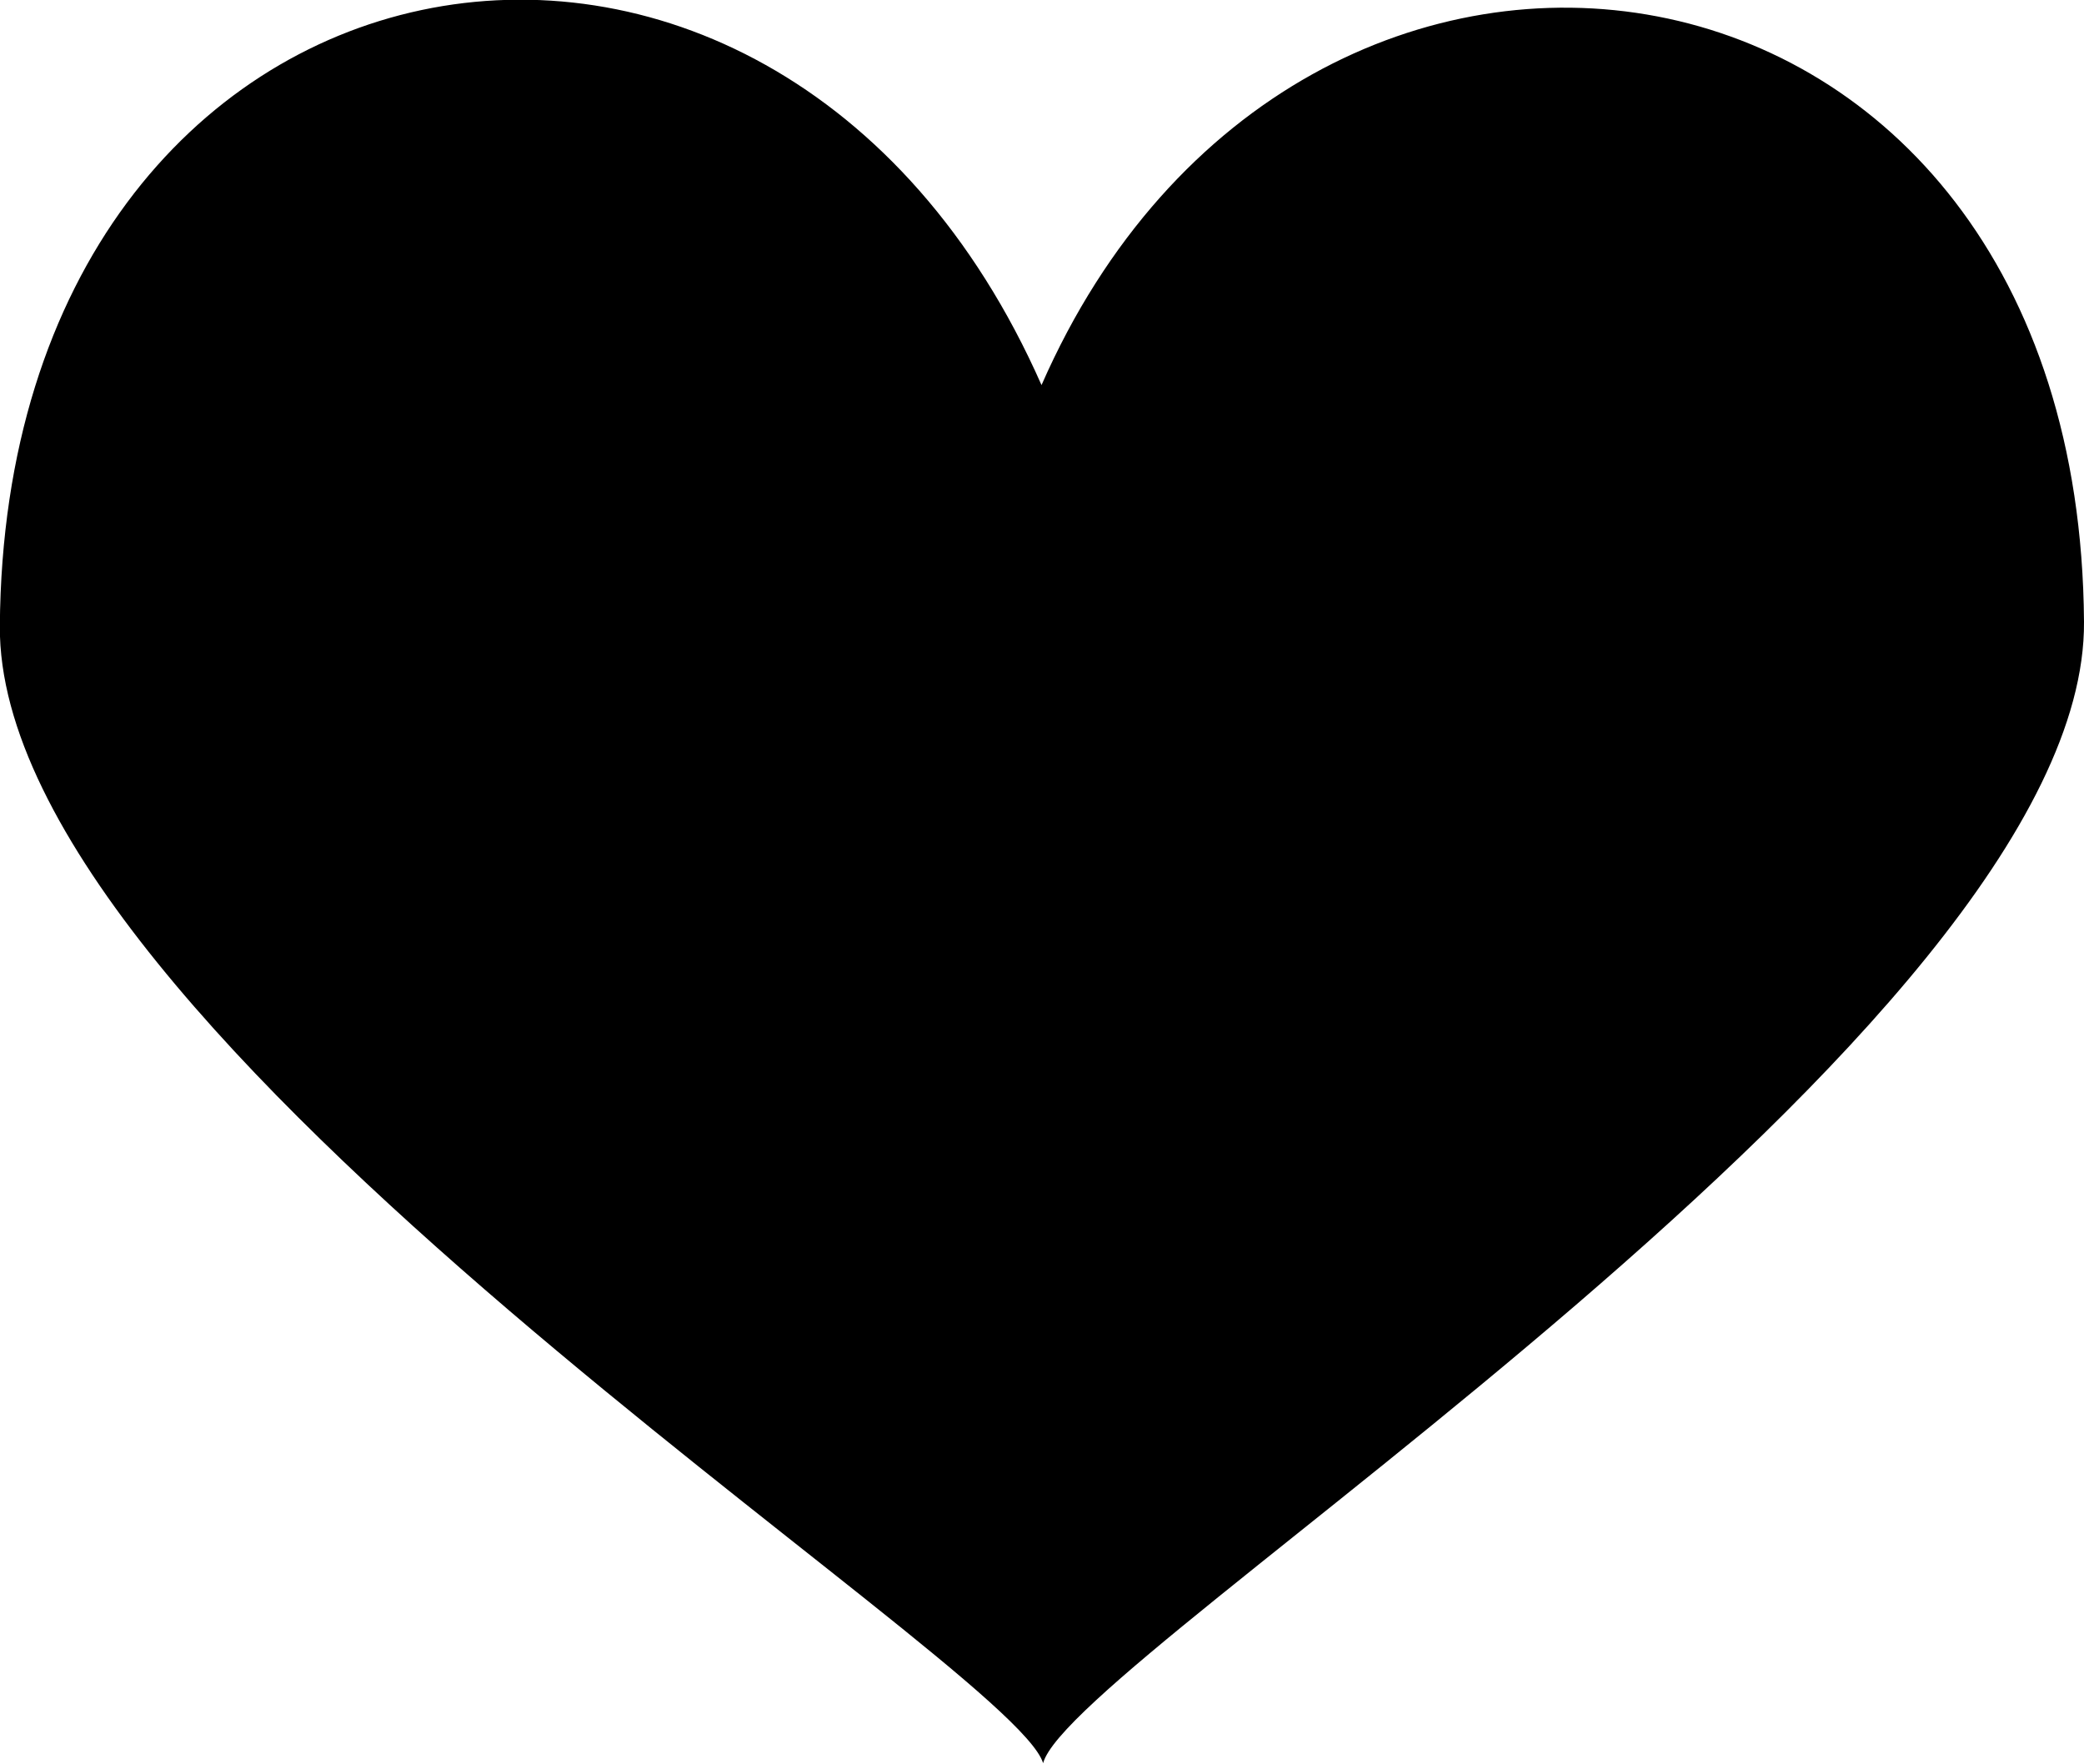
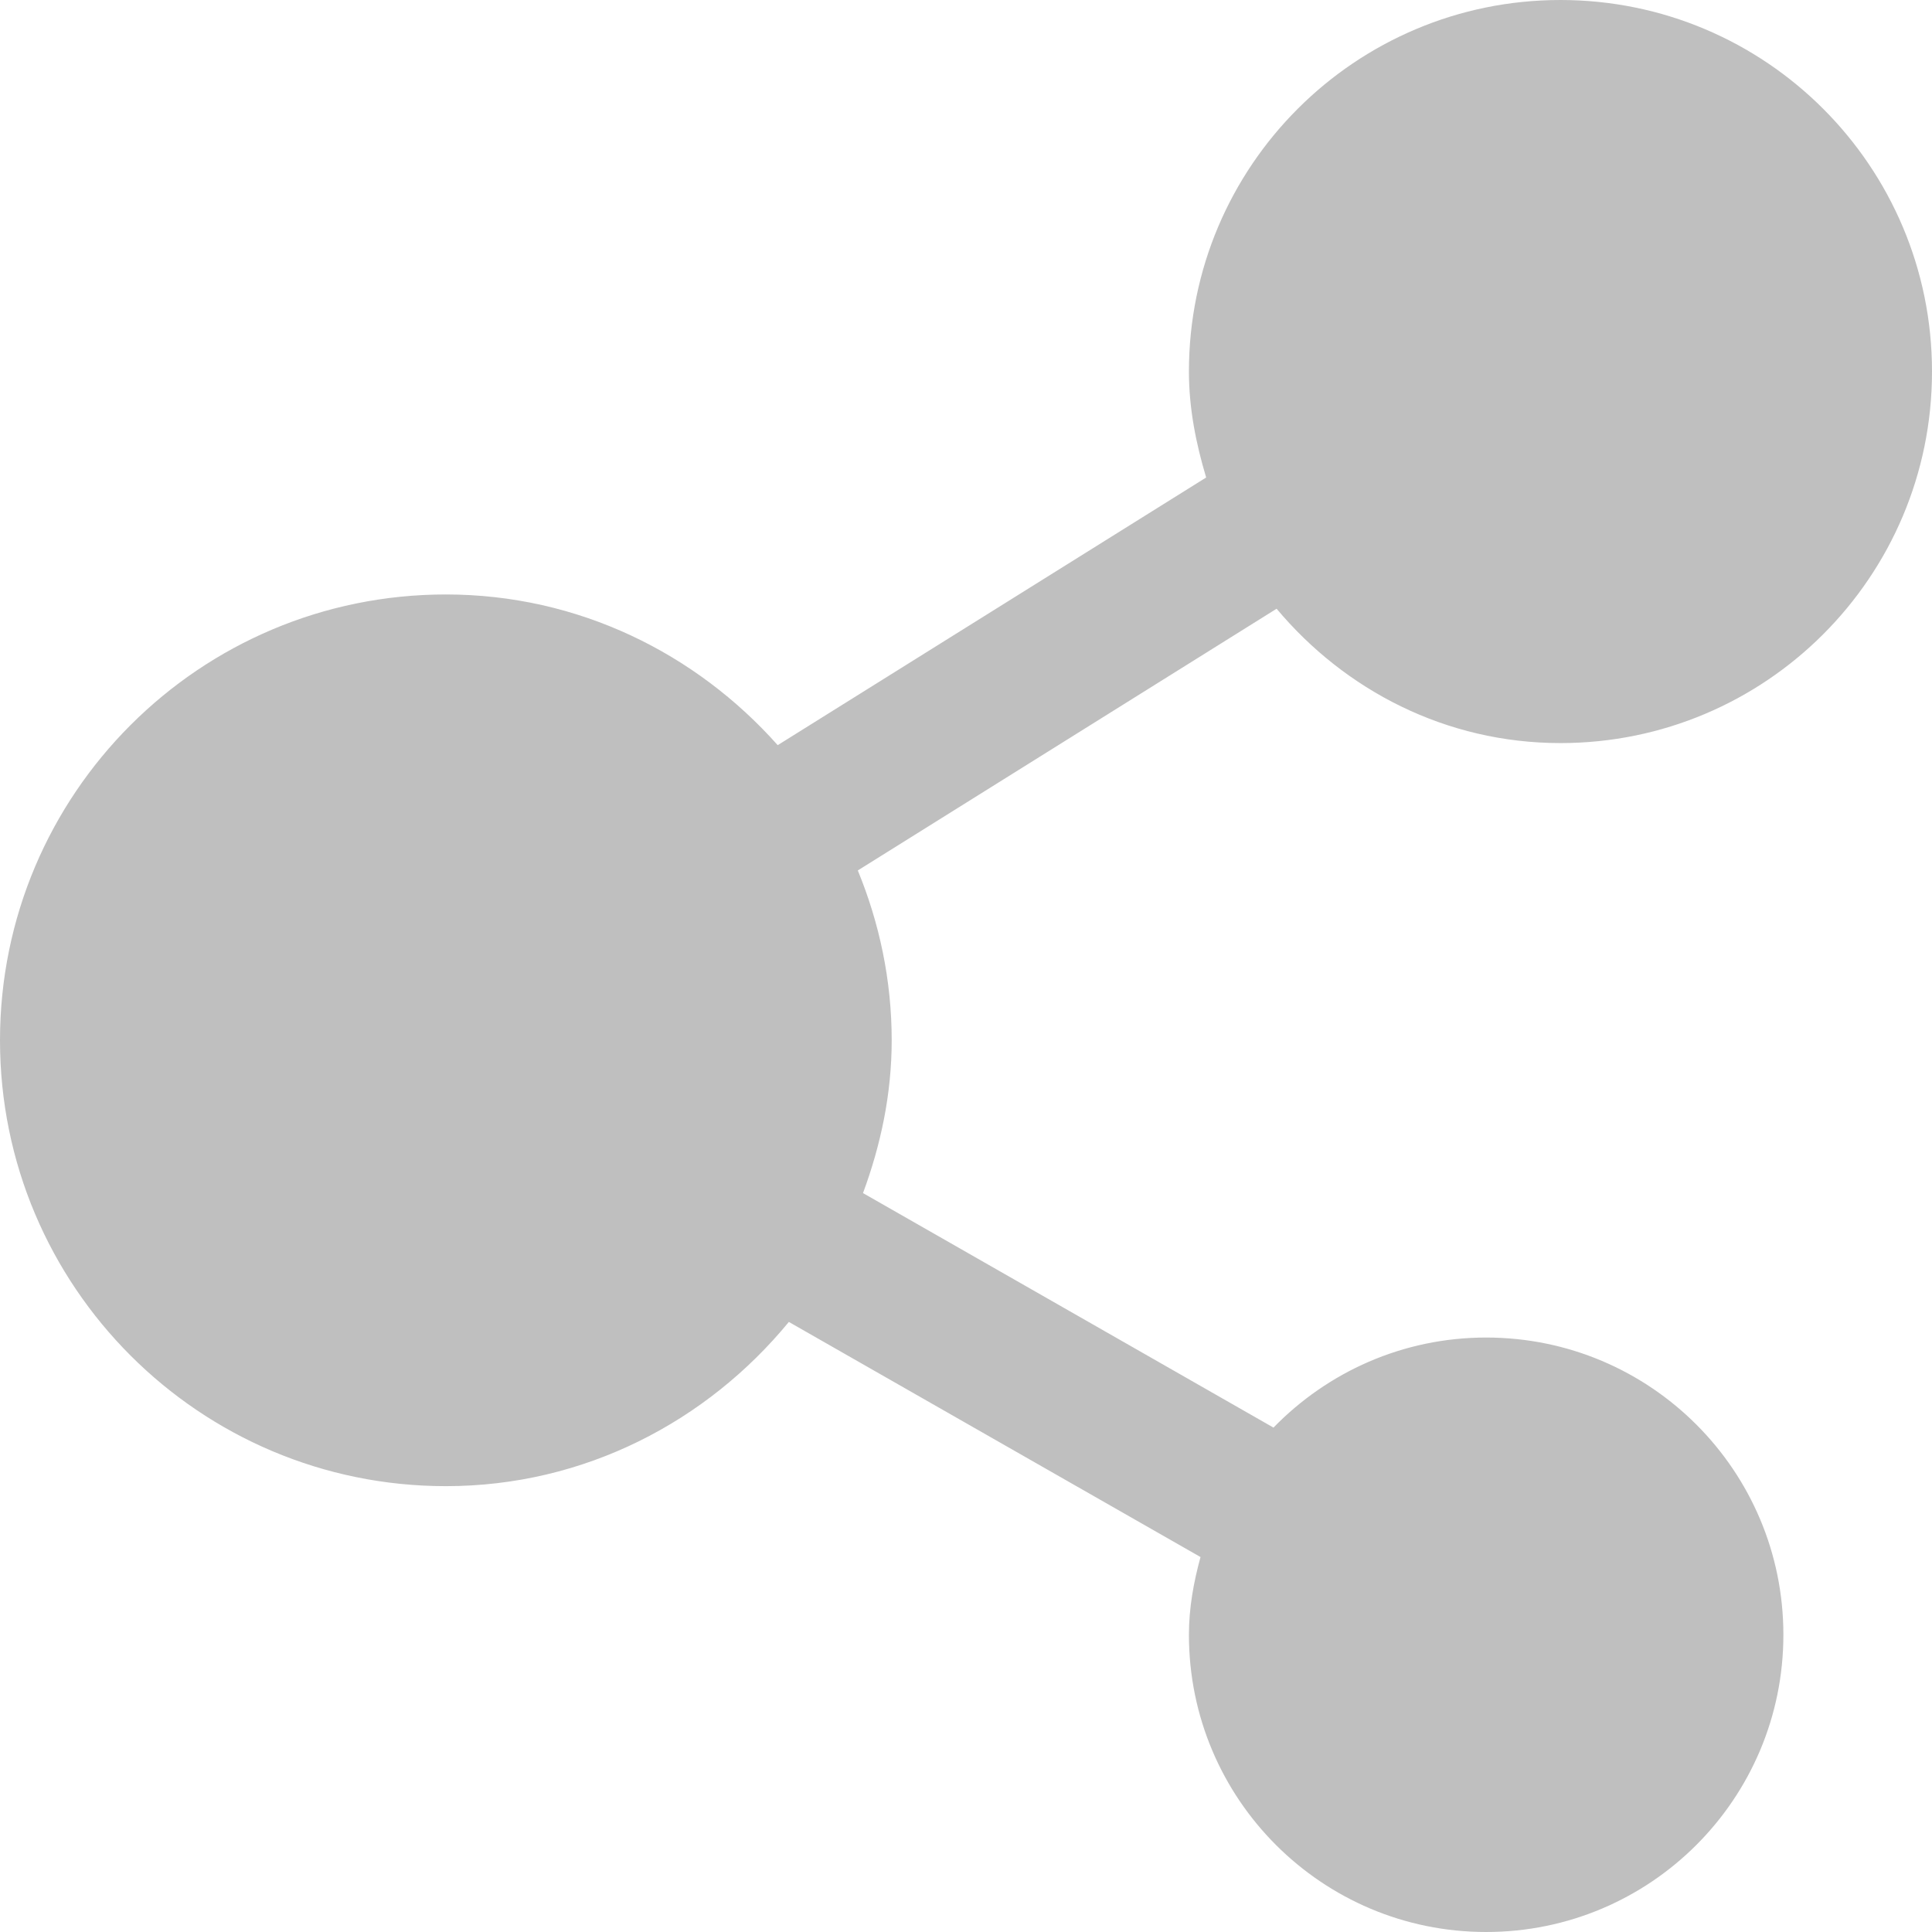
- <svg xmlns="http://www.w3.org/2000/svg" preserveAspectRatio="xMidYMid" width="13" height="11" viewBox="0 0 13 11">
-   <path d="M6.497,2.402 C4.814,-1.412 0.031,-0.523 -0.001,3.905 C-0.019,6.468 6.314,10.358 6.507,10.998 C6.682,10.333 13.019,6.424 13.000,3.878 C12.969,-0.560 8.102,-1.260 6.497,2.402 Z" id="path-1" fill-rule="evenodd" />
+ <svg xmlns="http://www.w3.org/2000/svg" preserveAspectRatio="xMidYMid" width="13" height="13" viewBox="0 0 13 13">
+   <defs>
+     <style>
+ 
+       .cls-3 {
+         fill: #bfbfbf;
+       }
+     </style>
+   </defs>
+   <g id="coupon-sharesvg">
+     <path d="M10.500,5.000 C9.729,5.000 9.049,4.644 8.590,4.096 C8.590,4.096 5.772,5.857 5.772,5.857 C5.917,6.210 6.000,6.595 6.000,7.000 C6.000,7.363 5.926,7.706 5.807,8.028 C5.807,8.028 8.569,9.606 8.569,9.606 C8.932,9.233 9.438,9.000 10.000,9.000 C11.105,9.000 12.000,9.895 12.000,11.000 C12.000,12.105 11.105,13.000 10.000,13.000 C8.895,13.000 8.000,12.105 8.000,11.000 C8.000,10.818 8.032,10.645 8.078,10.477 C8.078,10.477 5.308,8.895 5.308,8.895 C4.758,9.564 3.934,10.000 3.000,10.000 C1.343,10.000 -0.000,8.657 -0.000,7.000 C-0.000,5.343 1.343,4.000 3.000,4.000 C3.892,4.000 4.684,4.397 5.233,5.014 C5.233,5.014 8.116,3.213 8.116,3.213 C8.048,2.986 8.000,2.749 8.000,2.500 C8.000,1.119 9.119,-0.000 10.500,-0.000 C11.881,-0.000 13.000,1.119 13.000,2.500 C13.000,3.881 11.881,5.000 10.500,5.000 Z" id="path-1" class="cls-3" fill-rule="evenodd" />
+   </g>
</svg>
